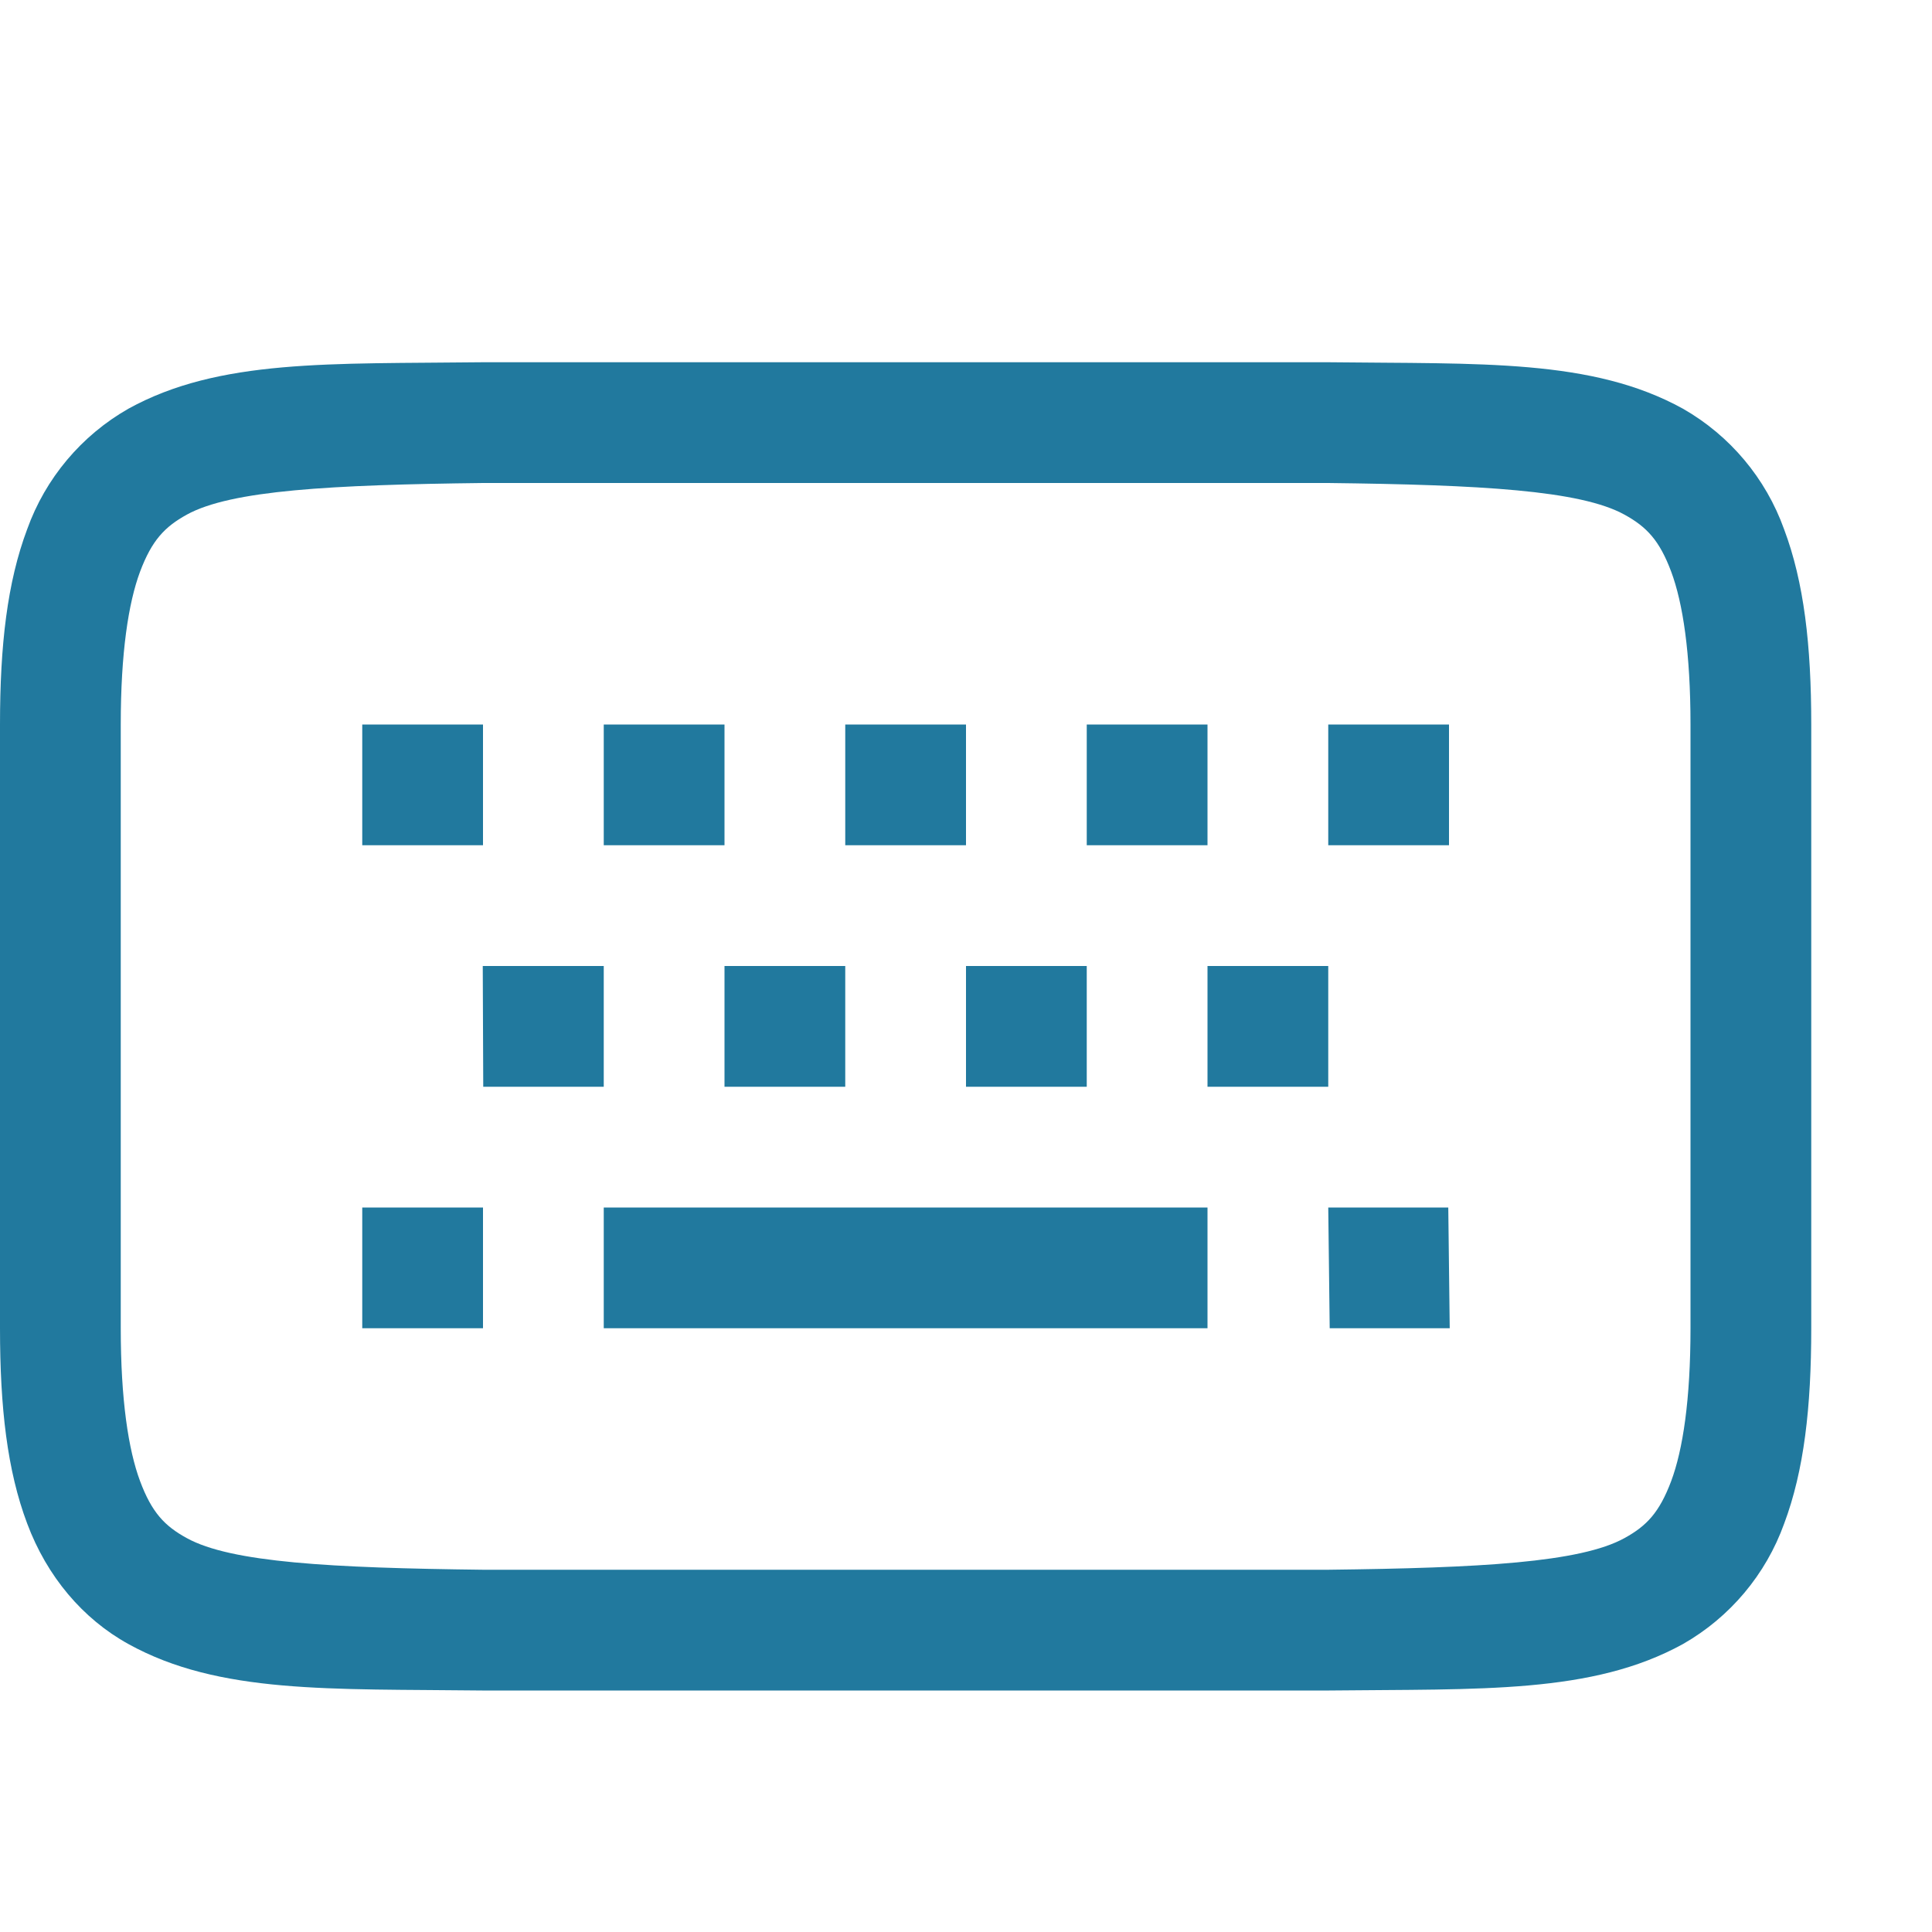
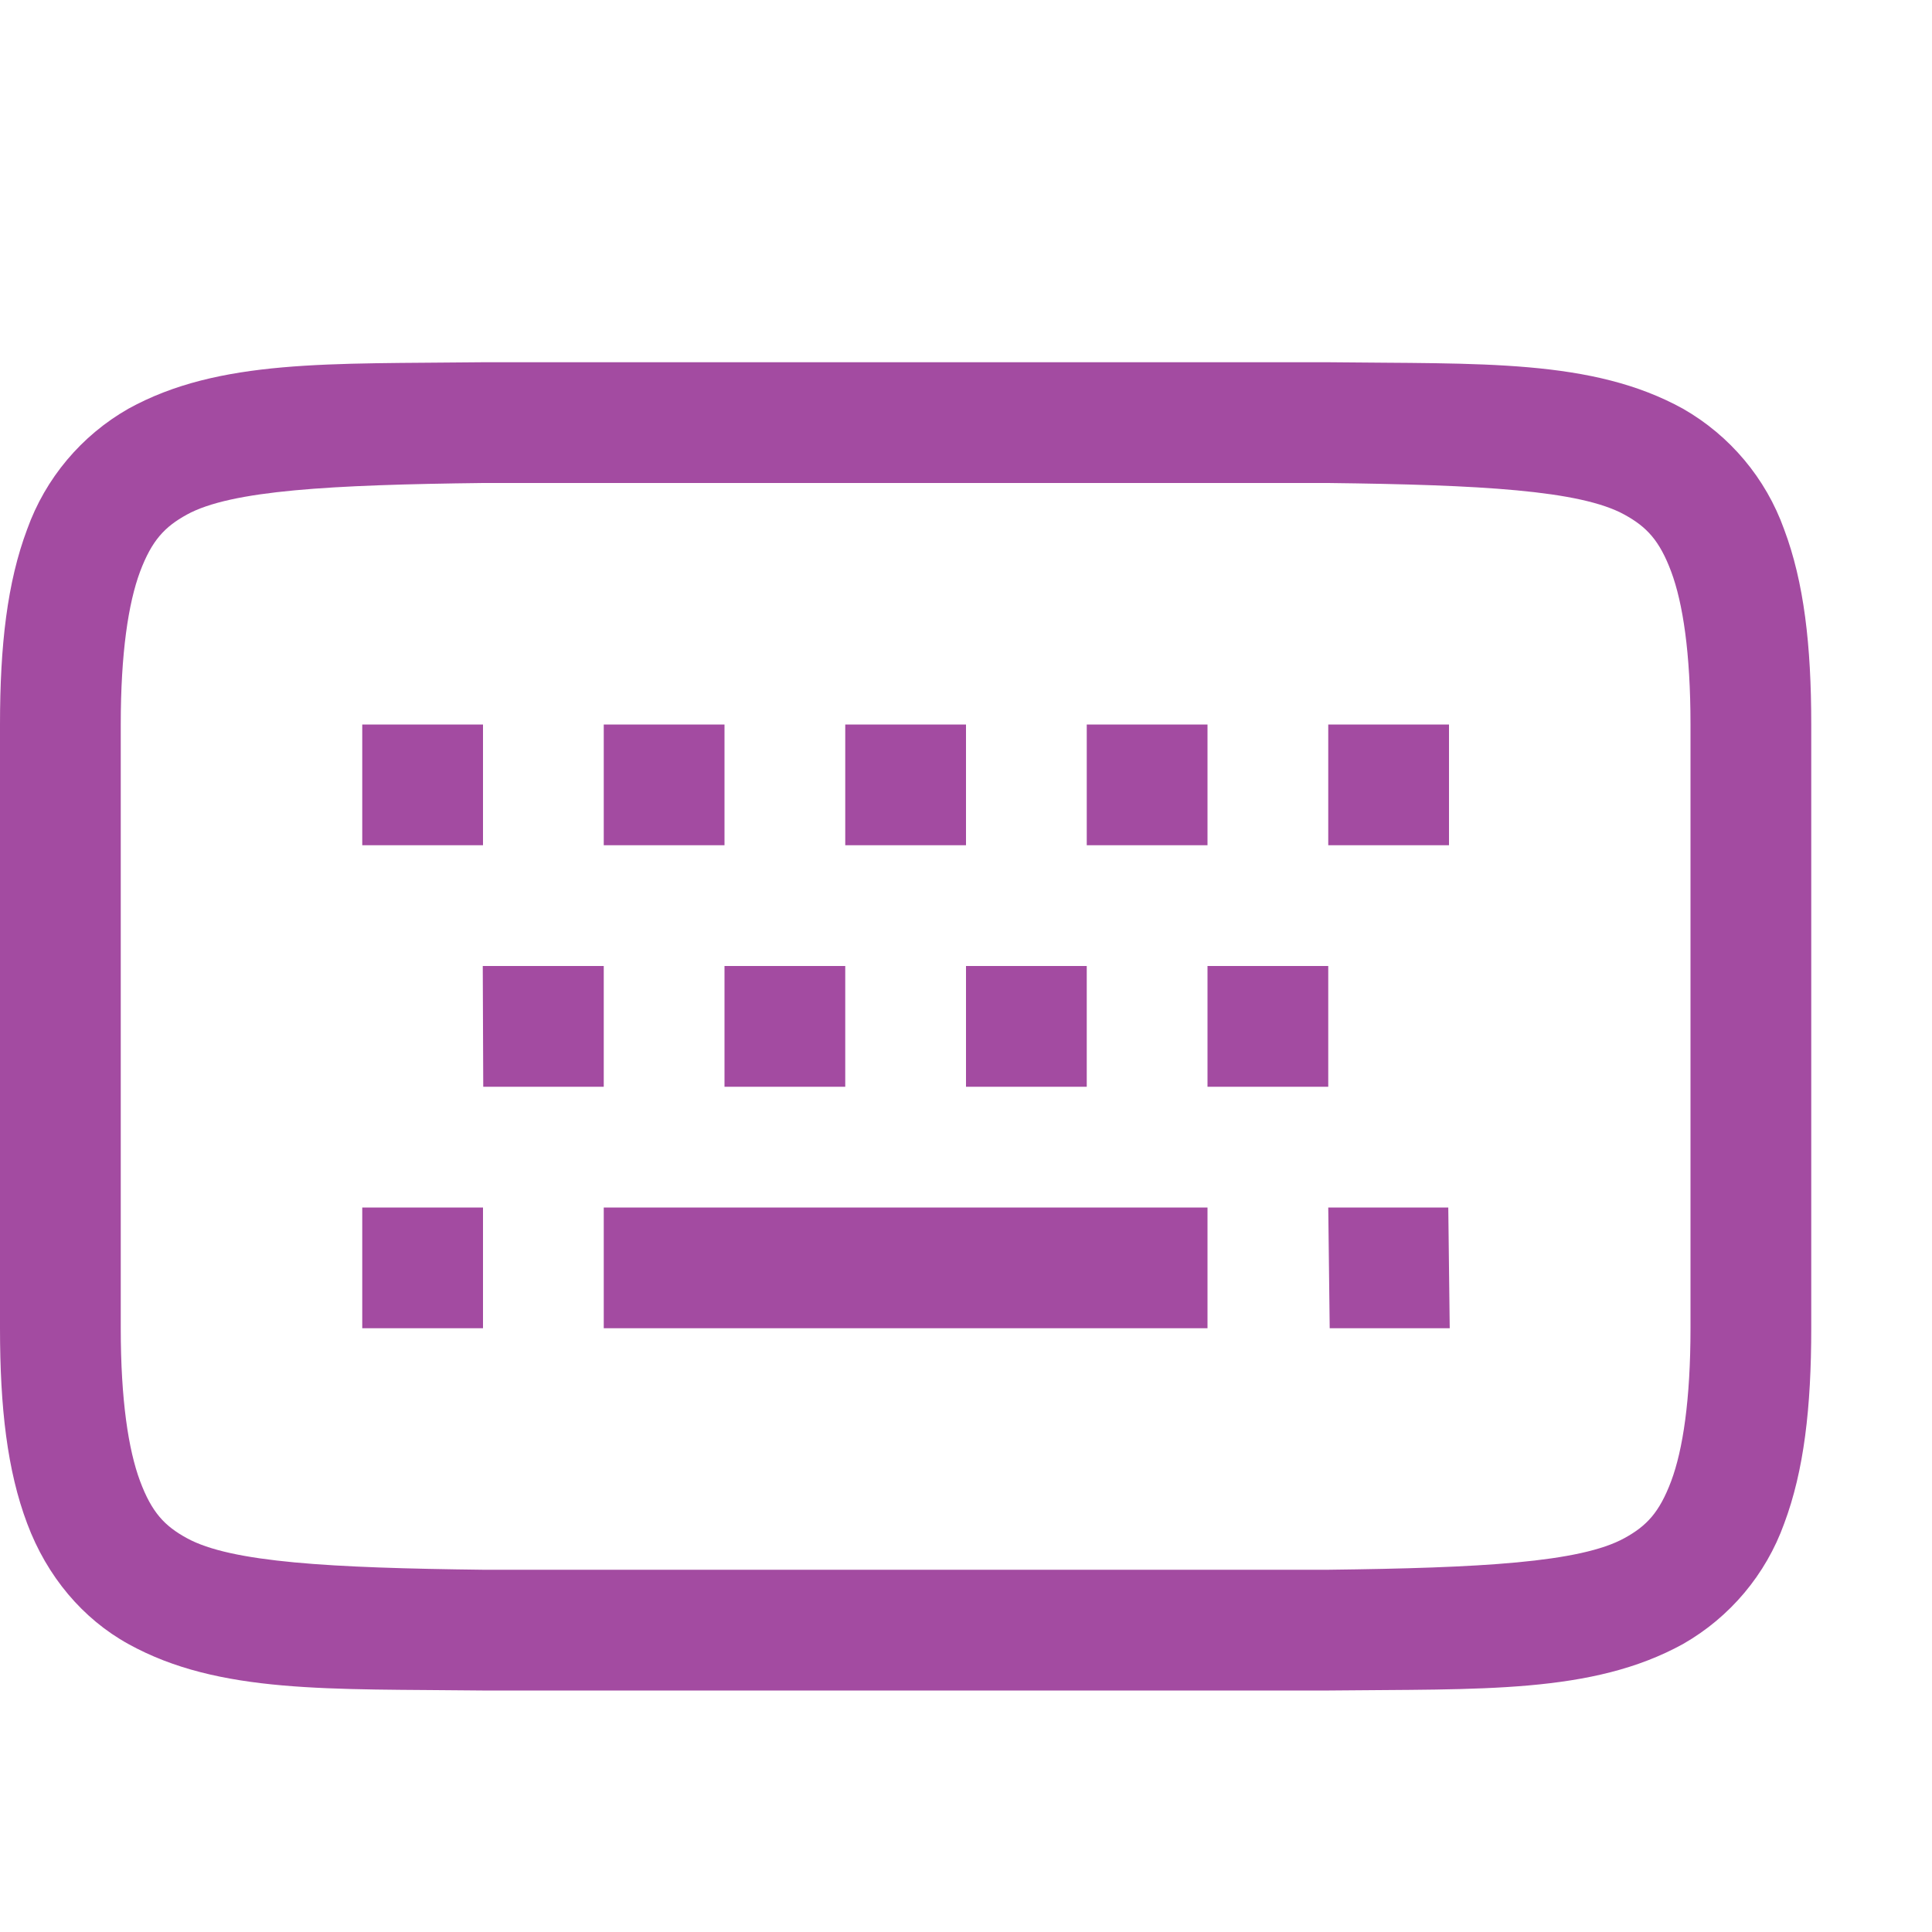
<svg xmlns="http://www.w3.org/2000/svg" width="800px" height="800px" viewBox="0 0 16 16">
-   <g color="#000000" font-weight="400" font-family="sans-serif" white-space="normal" fill="#21799e">
+   <g color="#000000" font-weight="400" font-family="sans-serif" white-space="normal" fill="#a34ba1">
    <path d="M3.994 3c-1.258.015-2.179-.03-2.931.385a1.88 1.88 0 0 0-.838.998C.06 4.822 0 5.343 0 6v5c0 .658.06 1.179.225 1.617.164.439.461.79.838.998.752.416 1.673.37 2.931.385H11.006c1.258-.014 2.179.03 2.932-.385a1.88 1.88 0 0 0 .838-.998c.164-.438.224-.96.224-1.617V6c0-.658-.06-1.178-.225-1.617a1.88 1.88 0 0 0-.837-.998c-.753-.416-1.674-.37-2.932-.385H3.998zM4 4h7c1.259.015 2.087.06 2.453.262.184.101.29.213.387.472.097.26.16.674.16 1.266v5c0 .592-.063 1.006-.16 1.266-.098.26-.203.371-.387.472-.366.202-1.194.247-2.453.262H4c-1.258-.015-2.087-.06-2.453-.262-.183-.1-.29-.212-.387-.472C1.063 12.006 1 11.592 1 11V6c0-.592.063-1.006.16-1.266.098-.26.204-.371.387-.472C1.913 4.06 2.742 4.015 4 4z" style="line-height:normal;font-variant-ligatures:normal;font-variant-position:normal;font-variant-caps:normal;font-variant-numeric:normal;font-variant-alternates:normal;font-feature-settings:normal;text-indent:0;text-align:start;text-decoration-line:none;text-decoration-style:solid;text-decoration-color:#000000;text-transform:none;text-orientation:mixed;shape-padding:0;isolation:auto;mix-blend-mode:normal;marker:none" overflow="visible" />
    <path d="M3 6v1h1V6zm2 0v1h1V6zm2 0v1h1V6zm2 0v1h1V6zm2 0v1h1V6zM3.998 8l.004 1H5V8zM6 8v1h1V8zm2 0v1h1V8zm2 0v1h1V8zm-7 2v1h1v-1zm2 0v1h5v-1zm6 0l.012 1h.994l-.012-1z" style="line-height:normal;font-variant-ligatures:normal;font-variant-position:normal;font-variant-caps:normal;font-variant-numeric:normal;font-variant-alternates:normal;font-feature-settings:normal;text-indent:0;text-align:start;text-decoration-line:none;text-decoration-style:solid;text-decoration-color:#000000;text-transform:none;text-orientation:mixed;shape-padding:0;isolation:auto;mix-blend-mode:normal" overflow="visible" fill-rule="evenodd" />
  </g>
</svg>
